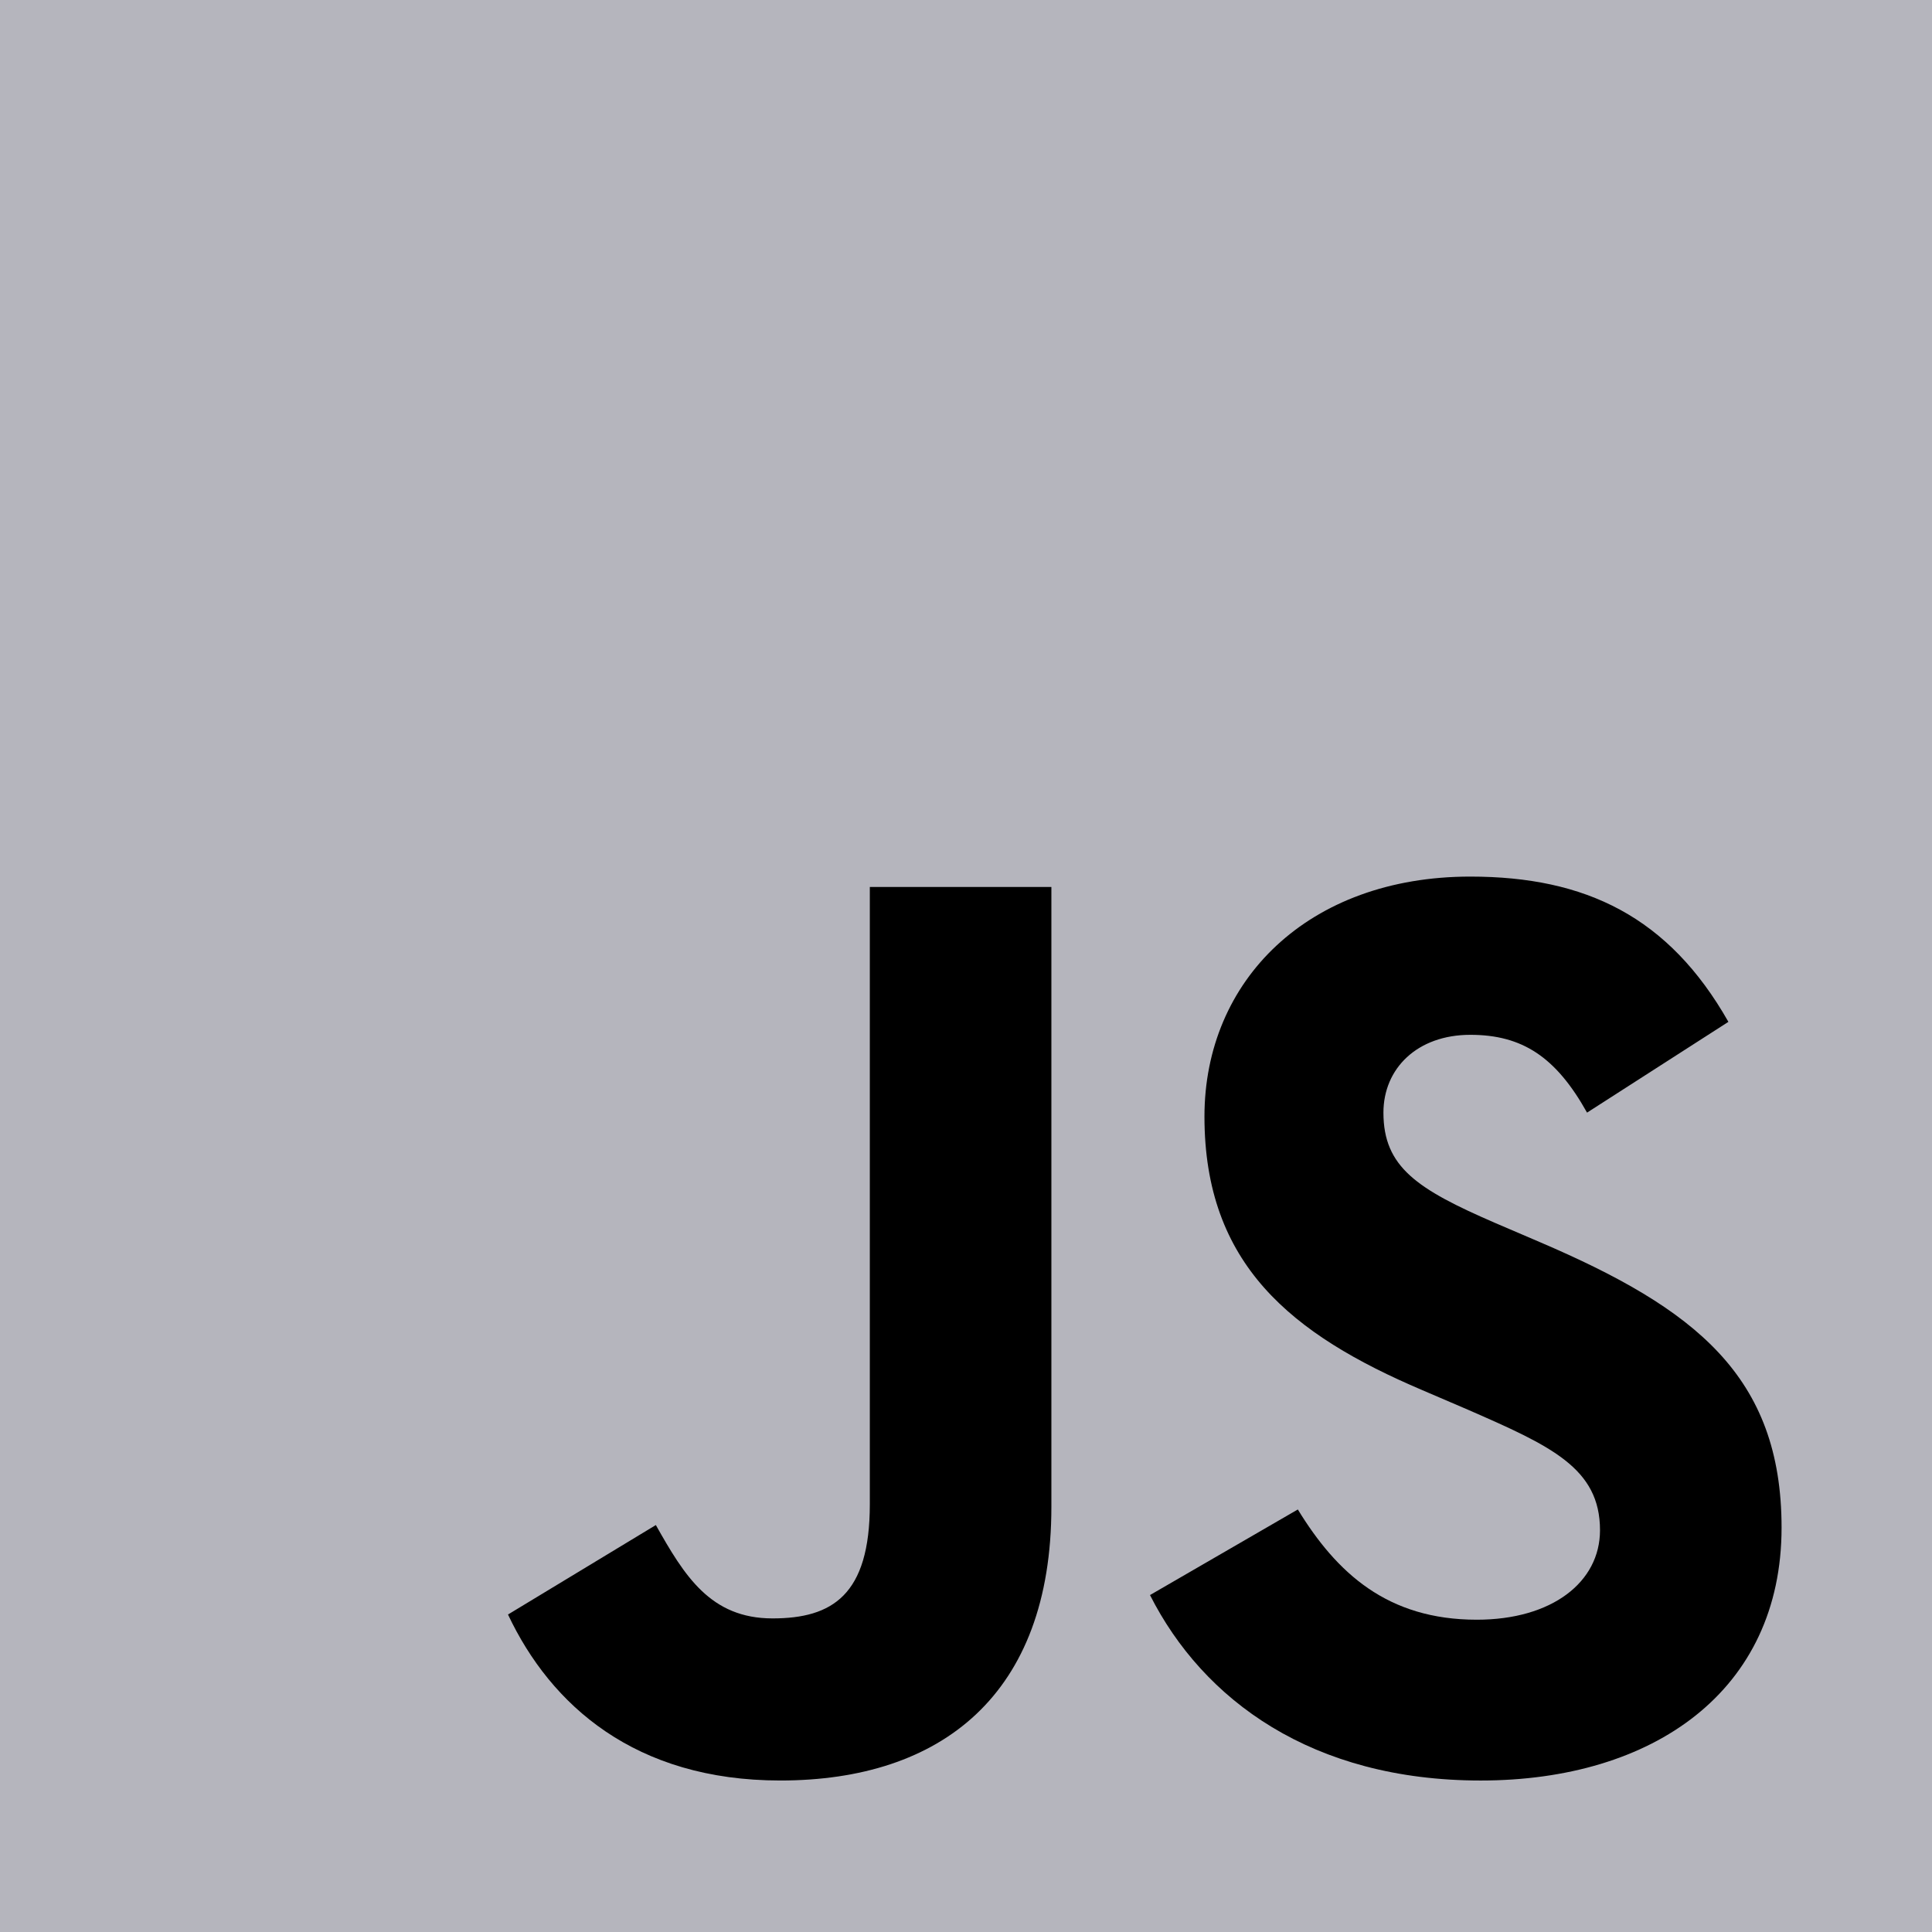
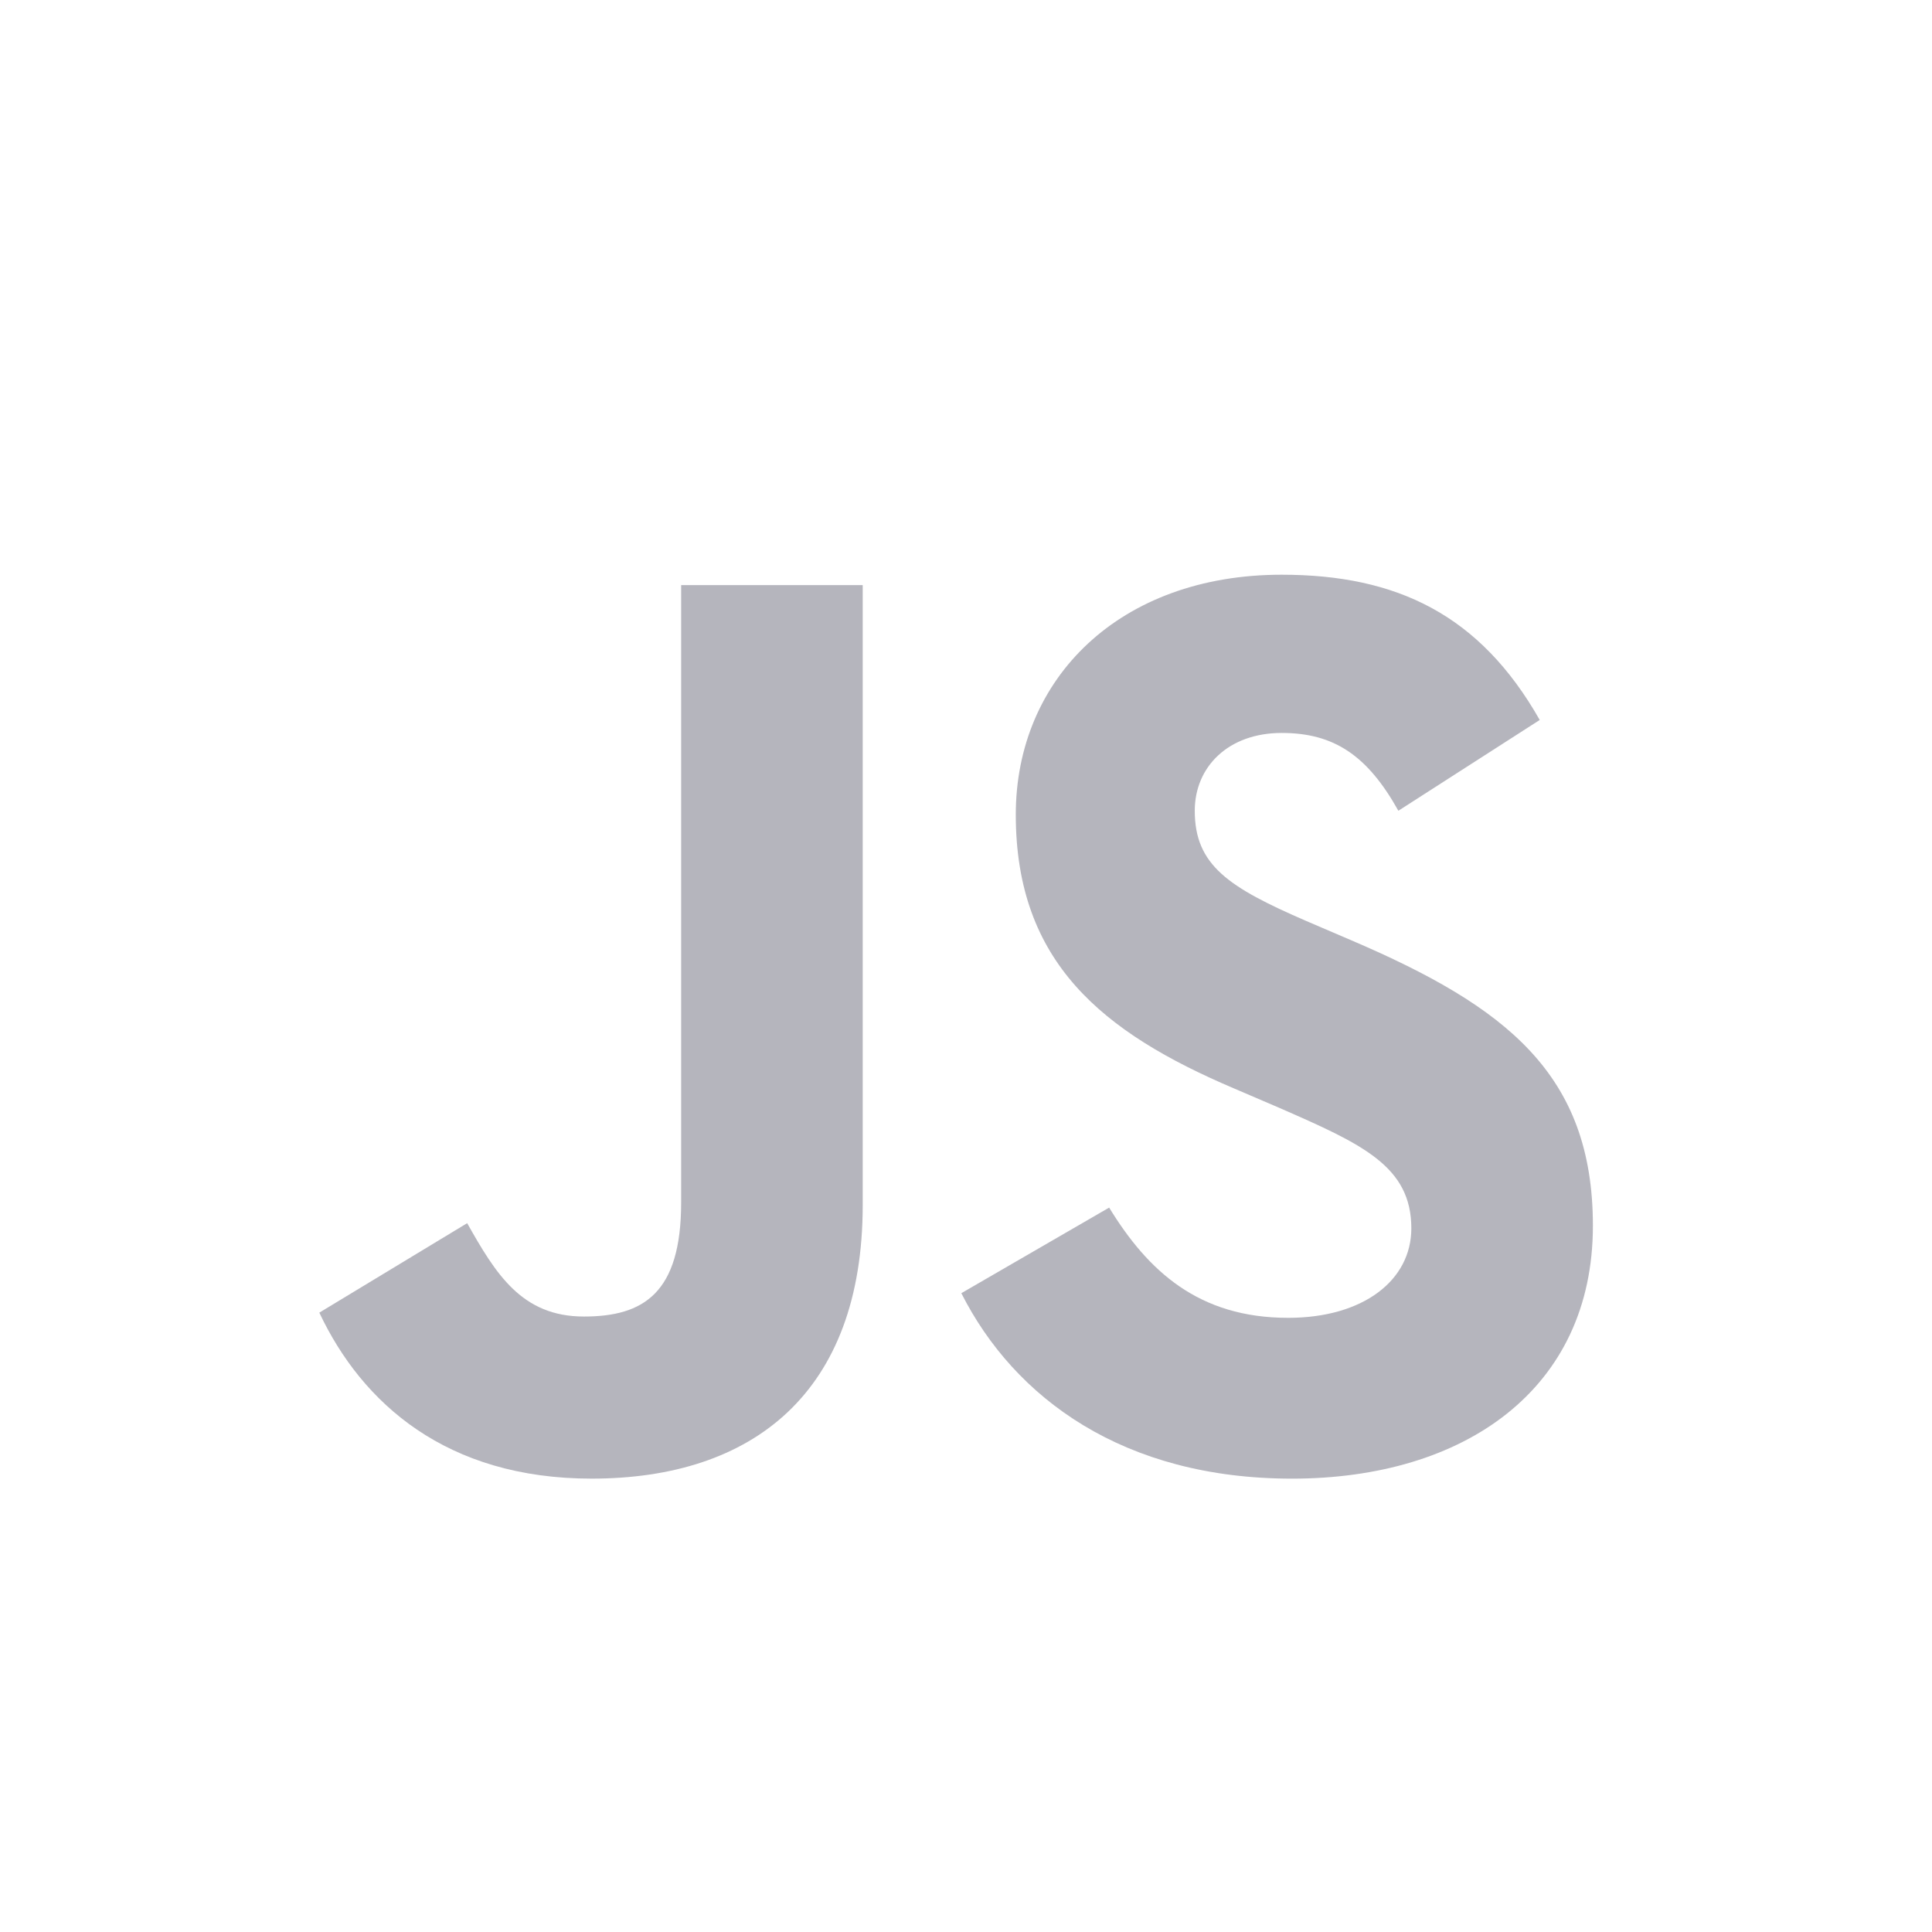
- <svg xmlns="http://www.w3.org/2000/svg" width="24px" height="24px" viewBox="0 0 256 256" version="1.1" preserveAspectRatio="xMidYMid">
+ <svg xmlns="http://www.w3.org/2000/svg" width="24px" height="24px" viewBox="25 40 256 256" version="1.1" preserveAspectRatio="xMidYMid">
  <g>
-     <path d="M0,0 L256,0 L256,256 L0,256 L0,0 Z" fill="#b5b5bd" />
-     <path d="M67.312,213.932 L86.903,202.076 C90.682,208.777 94.12,214.447 102.367,214.447 C110.272,214.447 115.256,211.355 115.256,199.327 L115.256,117.529 L139.314,117.529 L139.314,199.667 C139.314,224.584 124.708,235.926 103.398,235.926 C84.153,235.926 72.982,225.959 67.311,213.93" fill="#000000" />
-     <path d="M152.381,211.354 L171.969,200.013 C177.126,208.434 183.828,214.62 195.684,214.62 C205.653,214.62 212.009,209.636 212.009,202.762 C212.009,194.514 205.479,191.592 194.481,186.782 L188.468,184.203 C171.111,176.815 159.597,167.535 159.597,147.945 C159.597,129.901 173.345,116.153 194.826,116.153 C210.12,116.153 221.118,121.481 229.022,135.4 L210.291,147.429 C206.166,140.04 201.7,137.119 194.826,137.119 C187.78,137.119 183.312,141.587 183.312,147.429 C183.312,154.646 187.78,157.568 198.09,162.037 L204.104,164.614 C224.553,173.379 236.067,182.313 236.067,202.418 C236.067,224.072 219.055,235.928 196.2,235.928 C173.861,235.928 159.426,225.274 152.381,211.354" fill="#000000" />
+     <path d="M0,0 L256,0 L256,256 L0,256 L0,0 Z" fill="transparent" />
+     <path d="M67.312,213.932 L86.903,202.076 C90.682,208.777 94.12,214.447 102.367,214.447 C110.272,214.447 115.256,211.355 115.256,199.327 L115.256,117.529 L139.314,117.529 L139.314,199.667 C139.314,224.584 124.708,235.926 103.398,235.926 C84.153,235.926 72.982,225.959 67.311,213.93" fill="#b5b5bd" />
+     <path d="M152.381,211.354 L171.969,200.013 C177.126,208.434 183.828,214.62 195.684,214.62 C205.653,214.62 212.009,209.636 212.009,202.762 C212.009,194.514 205.479,191.592 194.481,186.782 L188.468,184.203 C171.111,176.815 159.597,167.535 159.597,147.945 C159.597,129.901 173.345,116.153 194.826,116.153 C210.12,116.153 221.118,121.481 229.022,135.4 L210.291,147.429 C206.166,140.04 201.7,137.119 194.826,137.119 C187.78,137.119 183.312,141.587 183.312,147.429 C183.312,154.646 187.78,157.568 198.09,162.037 L204.104,164.614 C224.553,173.379 236.067,182.313 236.067,202.418 C236.067,224.072 219.055,235.928 196.2,235.928 C173.861,235.928 159.426,225.274 152.381,211.354" fill="#b5b5bd" />
  </g>
</svg>
